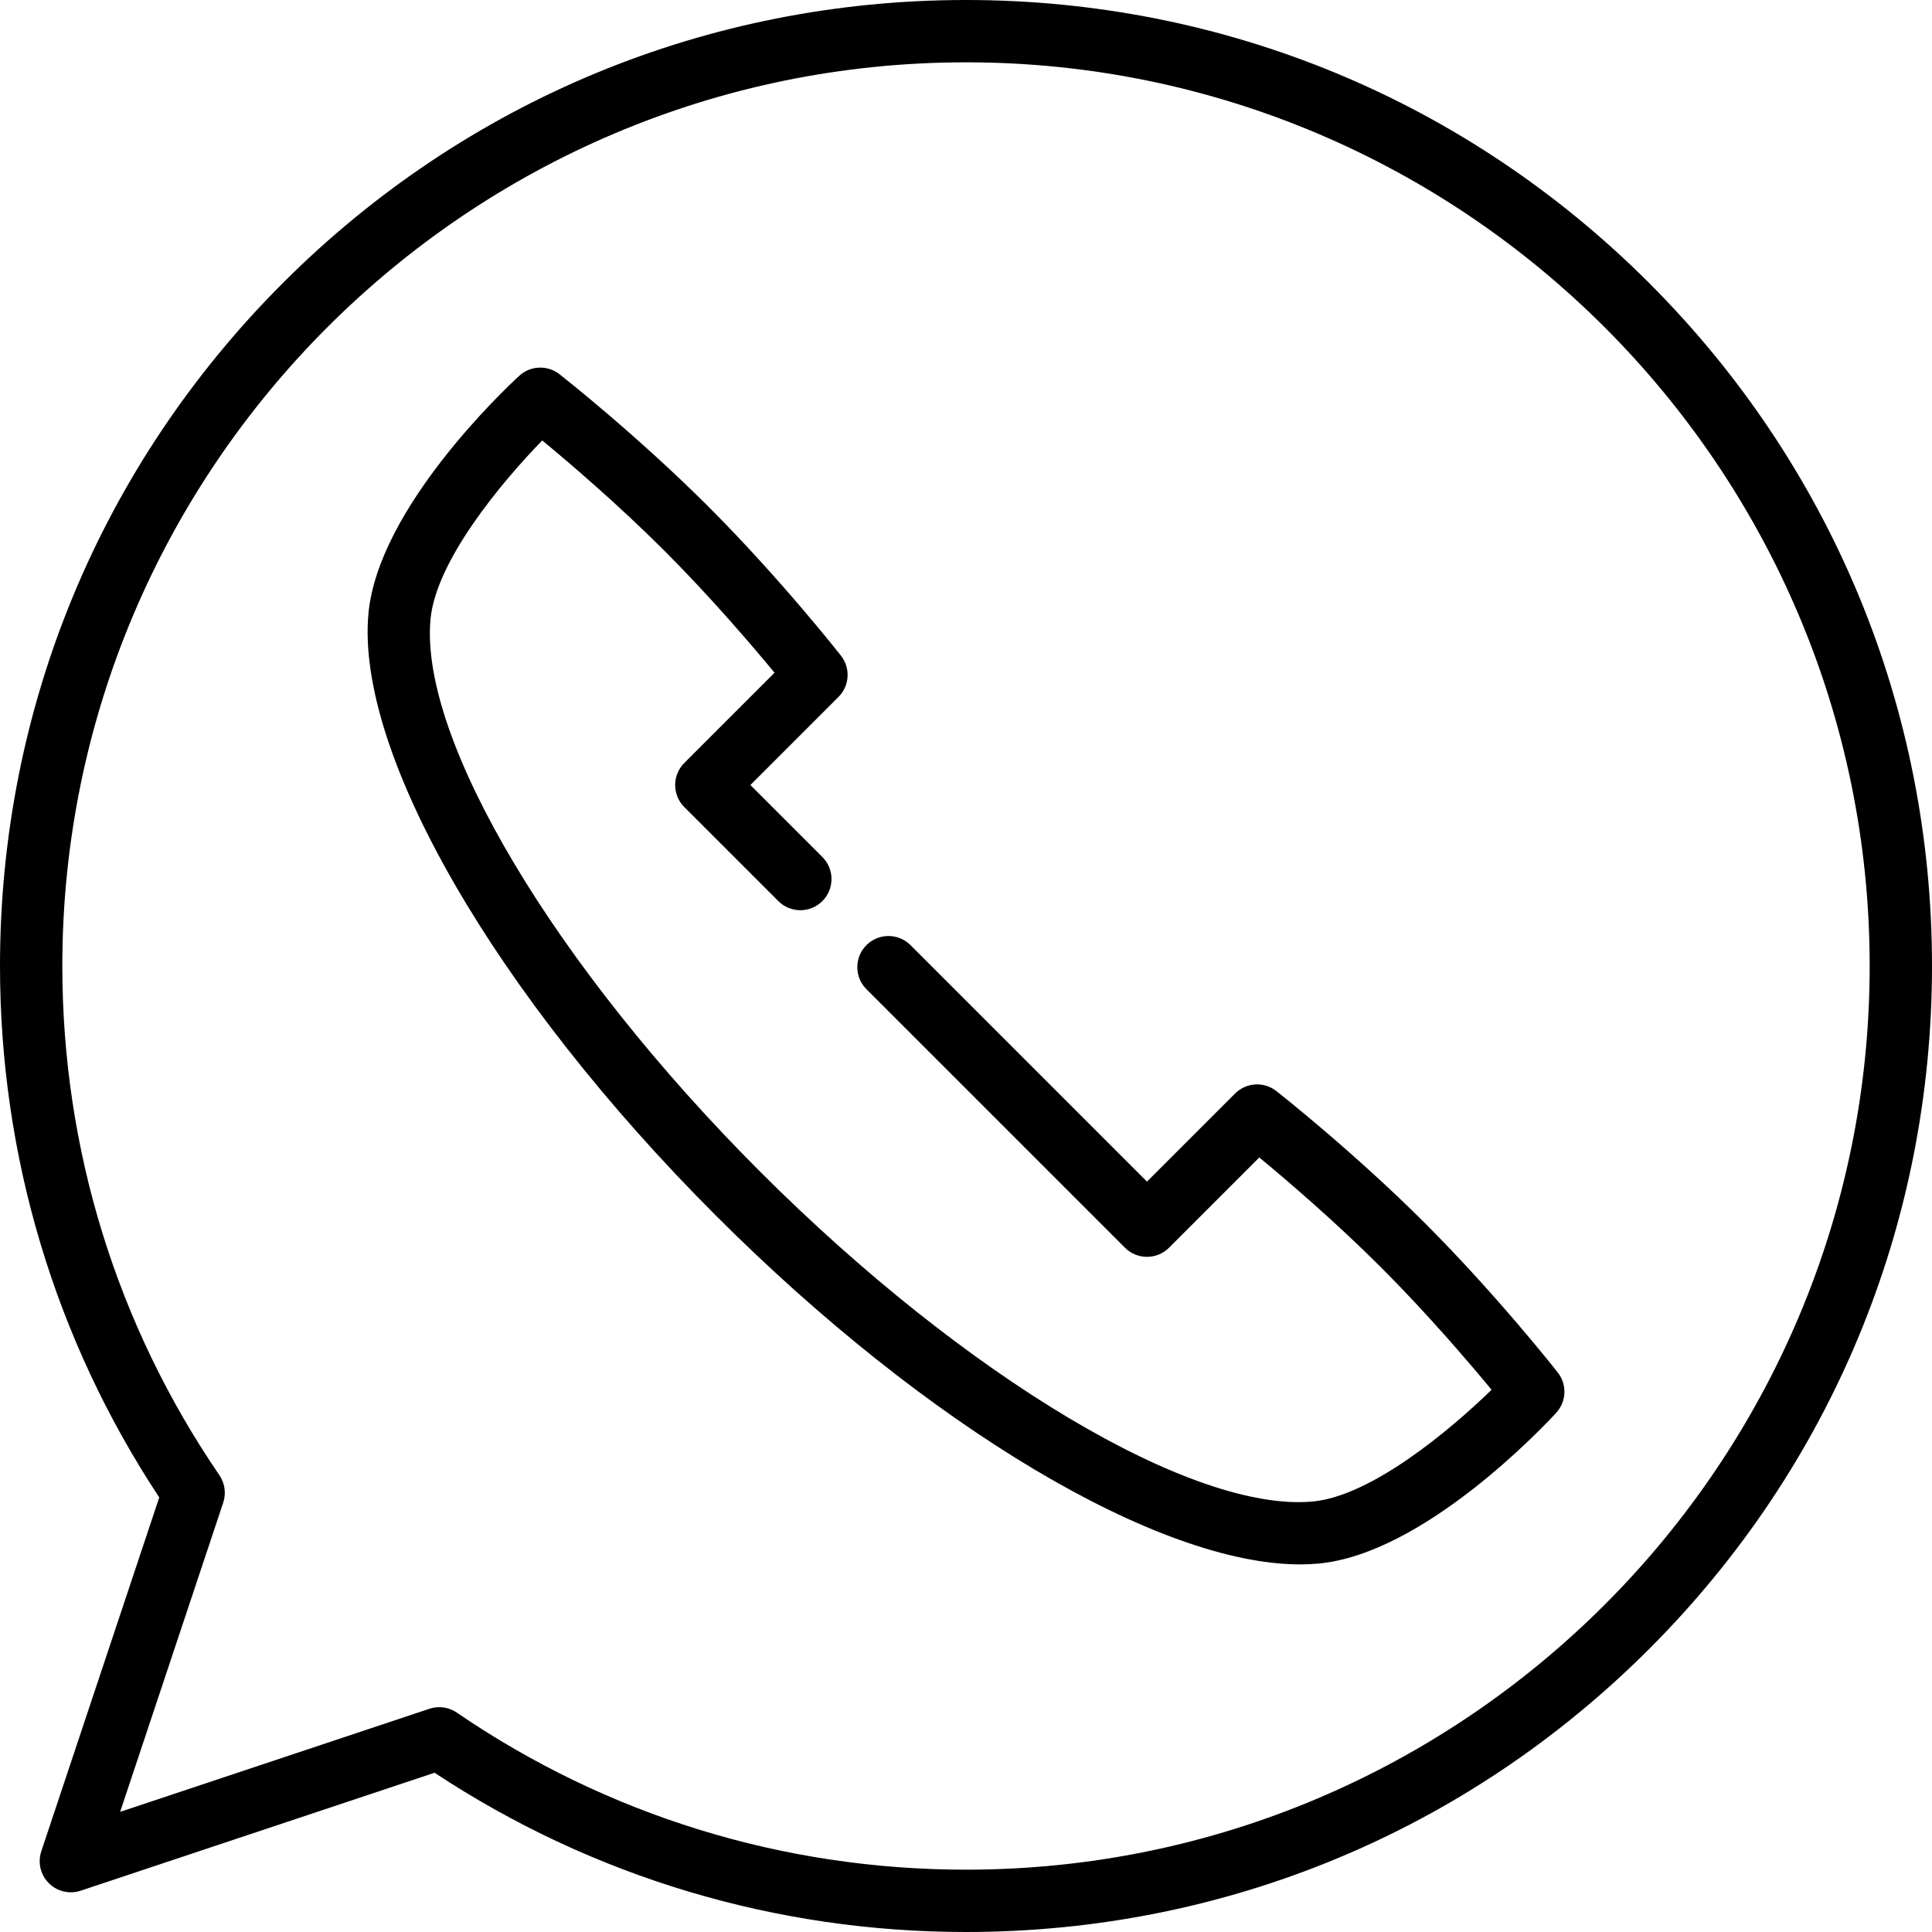
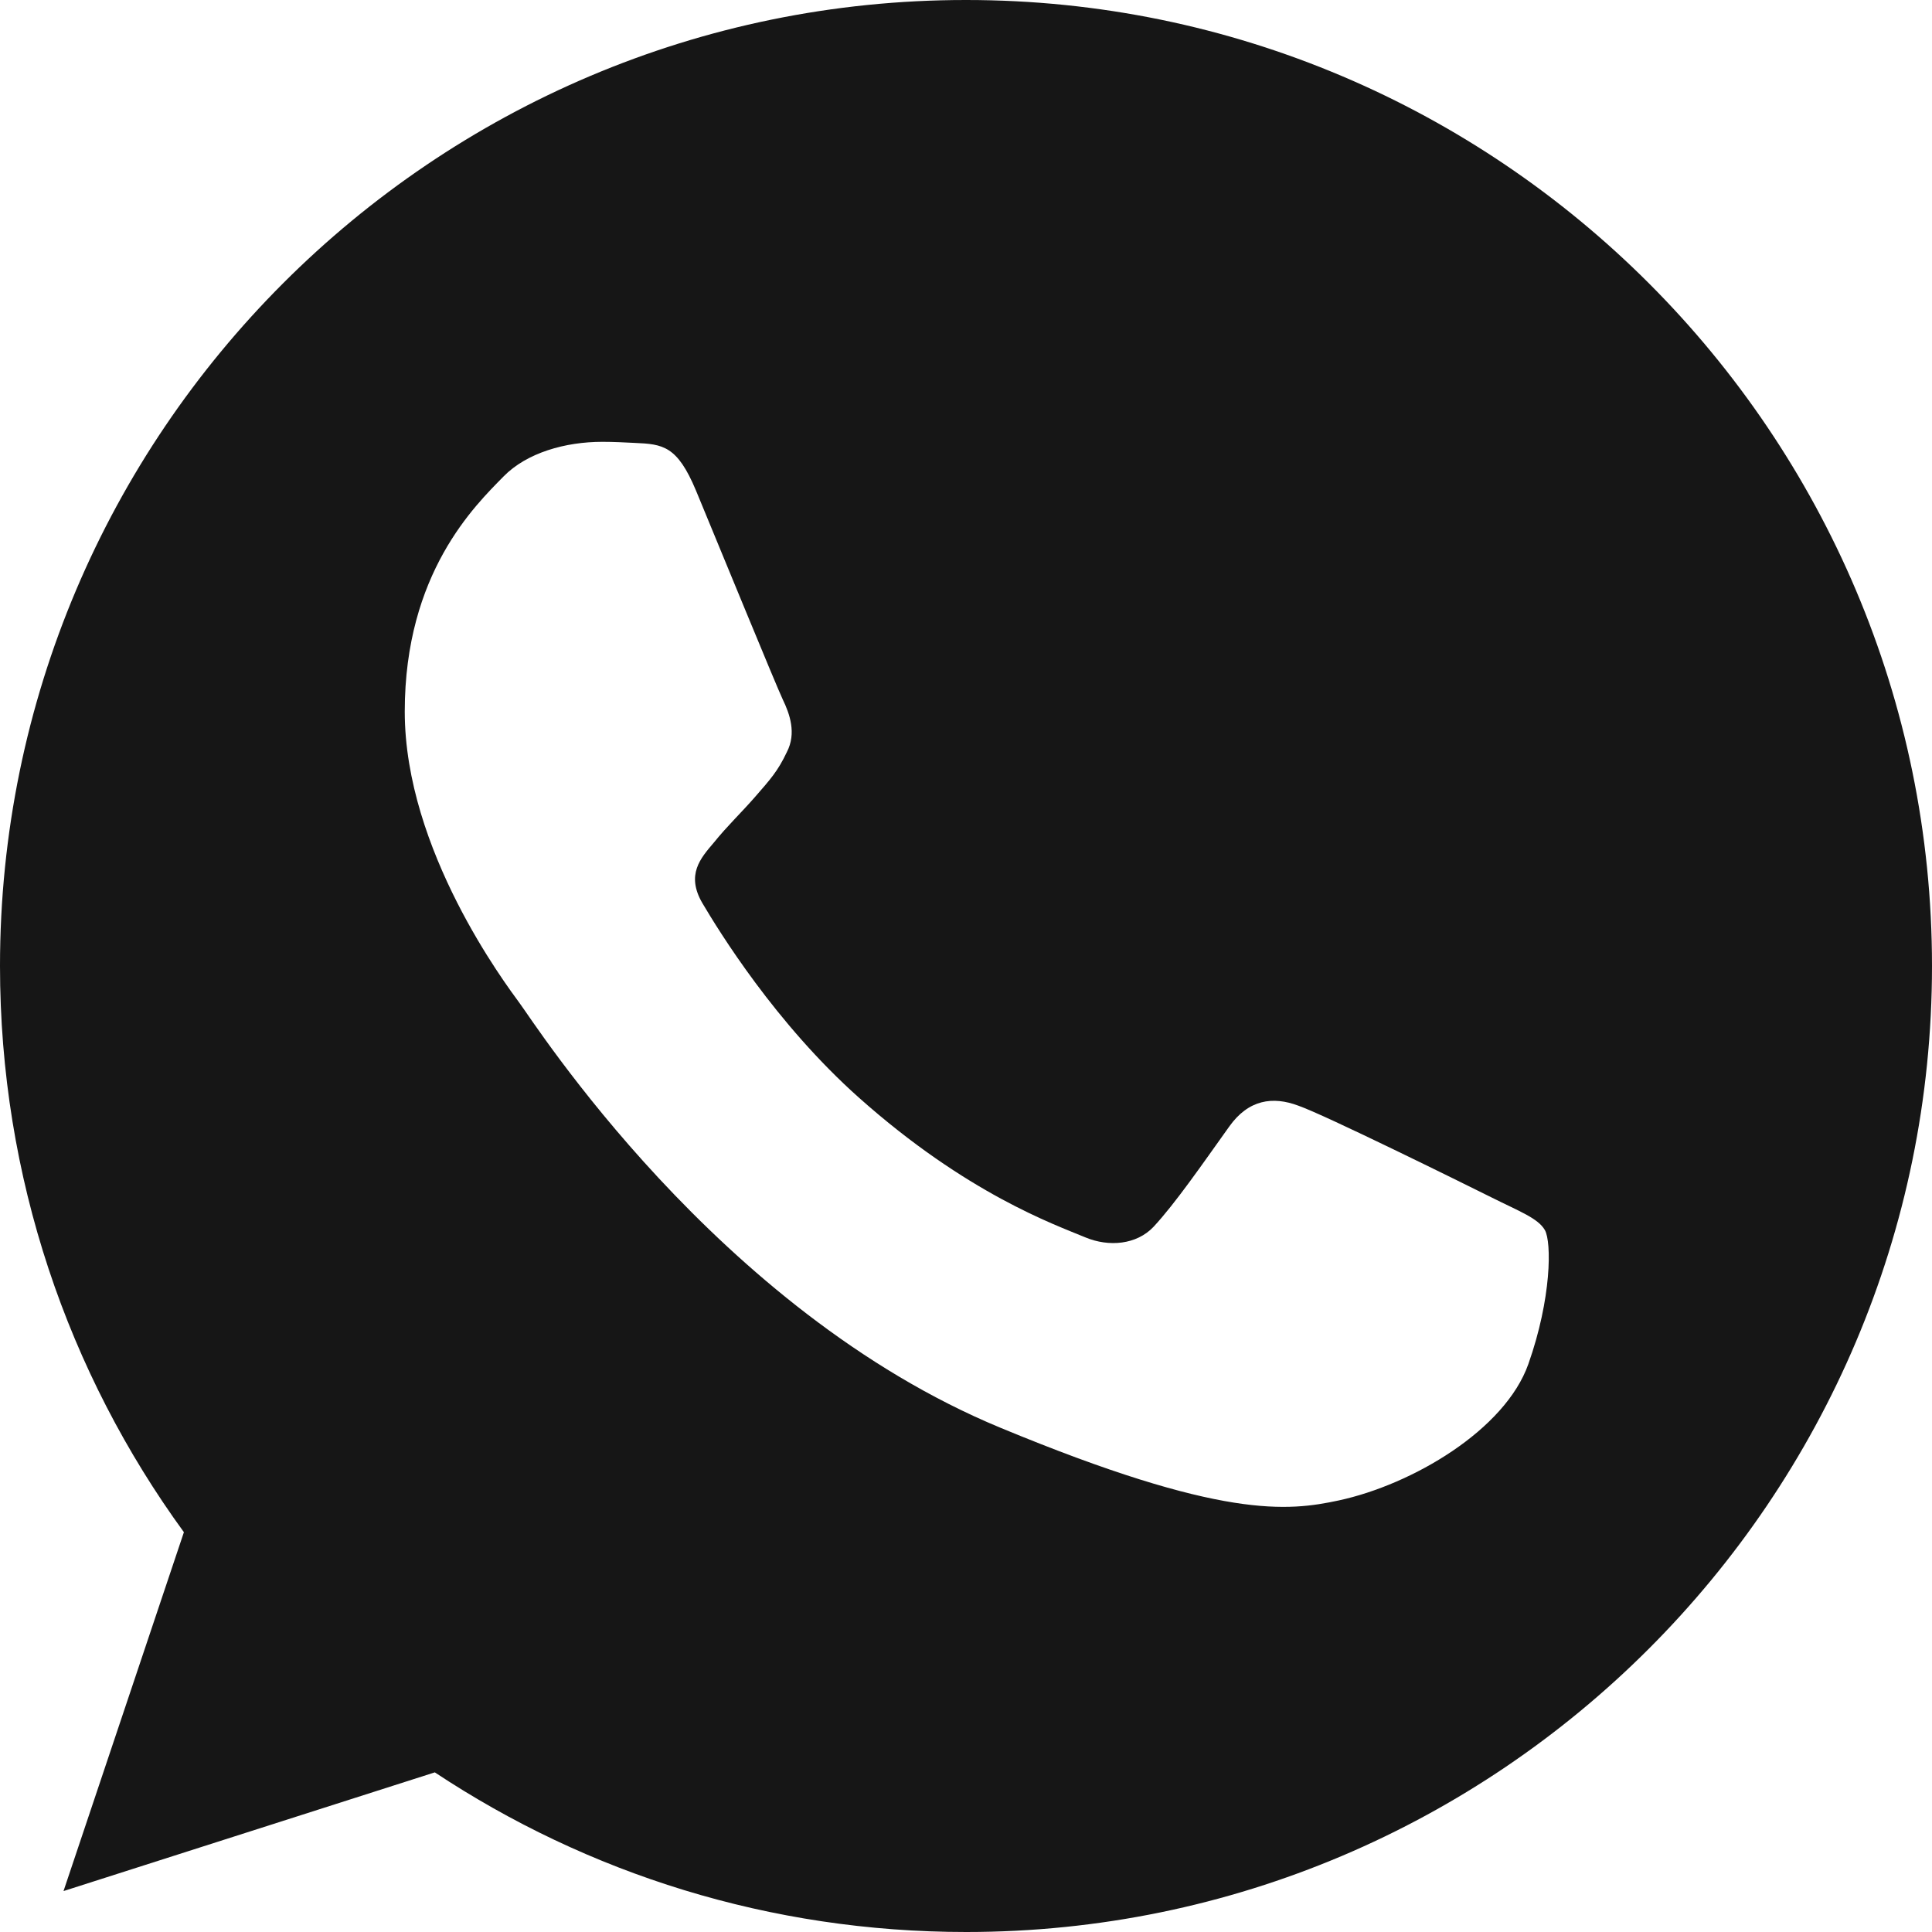
- <svg xmlns="http://www.w3.org/2000/svg" version="1.1" id="Capa_1" x="0px" y="0px" viewBox="0 0 465 465" style="enable-background:new 0 0 465 465;" xml:space="preserve">
+ <svg xmlns="http://www.w3.org/2000/svg" version="1.1" id="Capa_1" x="0px" y="0px" viewBox="0 0 512 512" style="enable-background:new 0 0 512 512;" xml:space="preserve" width="512px" height="512px" class="">
  <g>
-     <path d="M343.047,294.476c-17.105-17.104-35.09-31.282-35.847-31.877c-2.985-2.345-7.252-2.093-9.938,0.593l-21.203,21.204   l-56.917-56.917c-2.93-2.928-7.678-2.928-10.607,0c-2.929,2.93-2.929,7.678,0,10.607l62.221,62.22c2.93,2.928,7.678,2.928,10.607,0   l21.726-21.727c6.529,5.398,18.266,15.417,29.352,26.504c11.12,11.119,21.165,22.892,26.552,29.41   c-10.076,9.812-28.982,25.597-43.045,26.893c-28.911,2.669-83.581-29.971-132.971-79.36   c-49.391-49.389-82.025-104.069-79.361-132.973c1.296-14.063,17.083-32.971,26.894-43.045c6.513,5.382,18.275,15.418,29.409,26.553   c11.087,11.086,21.106,22.822,26.504,29.353l-21.726,21.725c-1.407,1.407-2.197,3.314-2.197,5.304s0.79,3.896,2.196,5.304   l22.627,22.627c2.93,2.928,7.678,2.928,10.607,0c2.929-2.93,2.929-7.678,0-10.607l-17.324-17.323l21.203-21.202   c2.686-2.686,2.94-6.953,0.594-9.938c-0.595-0.757-14.772-18.742-31.877-35.848c-17.105-17.105-35.091-31.282-35.848-31.877   c-2.894-2.272-7.006-2.115-9.713,0.377c-3.468,3.19-33.953,31.904-36.287,57.223c-3.092,33.554,30.541,91.808,83.691,144.957   c50.893,50.892,106.459,83.89,140.544,83.887c1.512,0,2.986-0.065,4.411-0.196c25.319-2.335,54.033-32.819,57.224-36.287   c2.49-2.707,2.65-6.82,0.377-9.713C374.329,329.566,360.152,311.582,343.047,294.476z" />
-     <path d="M396.902,68.098C352.988,24.185,294.603,0,232.5,0S112.012,24.185,68.098,68.098C24.185,112.012,0,170.397,0,232.501   c0,45.764,13.241,89.906,38.329,127.906L9.94,445.572c-0.898,2.695-0.197,5.667,1.812,7.676c2.009,2.008,4.979,2.709,7.676,1.812   l85.165-28.388C142.592,451.759,186.734,465,232.5,465c62.103,0,120.488-24.185,164.402-68.098   C440.815,352.989,465,294.604,465,232.501C465,170.397,440.815,112.012,396.902,68.098z M232.5,450   c-43.987,0-86.365-13.071-122.553-37.801c-1.262-0.862-2.739-1.308-4.232-1.308c-0.796,0-1.597,0.127-2.371,0.385l-74.43,24.81   l24.811-74.43c0.741-2.225,0.4-4.668-0.923-6.604C28.071,318.864,15,276.486,15,232.501C15,112.57,112.57,15,232.5,15   S450,112.57,450,232.501C450,352.431,352.43,450,232.5,450z" />
+     <g>
+       <g>
+         <path d="M256.064,0h-0.128C114.784,0,0,114.816,0,256c0,56,18.048,107.904,48.736,150.048l-31.904,95.104l98.4-31.456    C155.712,496.512,204,512,256.064,512C397.216,512,512,397.152,512,256S397.216,0,256.064,0z M405.024,361.504    c-6.176,17.44-30.688,31.904-50.24,36.128c-13.376,2.848-30.848,5.12-89.664-19.264C189.888,347.2,141.44,270.752,137.664,265.792    c-3.616-4.96-30.4-40.48-30.4-77.216s18.656-54.624,26.176-62.304c6.176-6.304,16.384-9.184,26.176-9.184    c3.168,0,6.016,0.16,8.576,0.288c7.52,0.32,11.296,0.768,16.256,12.64c6.176,14.88,21.216,51.616,23.008,55.392    c1.824,3.776,3.648,8.896,1.088,13.856c-2.4,5.12-4.512,7.392-8.288,11.744c-3.776,4.352-7.36,7.68-11.136,12.352    c-3.456,4.064-7.36,8.416-3.008,15.936c4.352,7.36,19.392,31.904,41.536,51.616c28.576,25.44,51.744,33.568,60.032,37.024    c6.176,2.56,13.536,1.952,18.048-2.848c5.728-6.176,12.8-16.416,20-26.496c5.12-7.232,11.584-8.128,18.368-5.568    c6.912,2.4,43.488,20.48,51.008,24.224c7.52,3.776,12.48,5.568,14.304,8.736C411.2,329.152,411.2,344.032,405.024,361.504z" data-original="#000000" class="active-path" data-old_color="#000000" fill="#161616" />
+       </g>
+     </g>
  </g>
-   <g>
- </g>
-   <g>
- </g>
-   <g>
- </g>
-   <g>
- </g>
-   <g>
- </g>
-   <g>
- </g>
-   <g>
- </g>
-   <g>
- </g>
-   <g>
- </g>
-   <g>
- </g>
-   <g>
- </g>
-   <g>
- </g>
-   <g>
- </g>
-   <g>
- </g>
-   <g>
- </g>
</svg>
